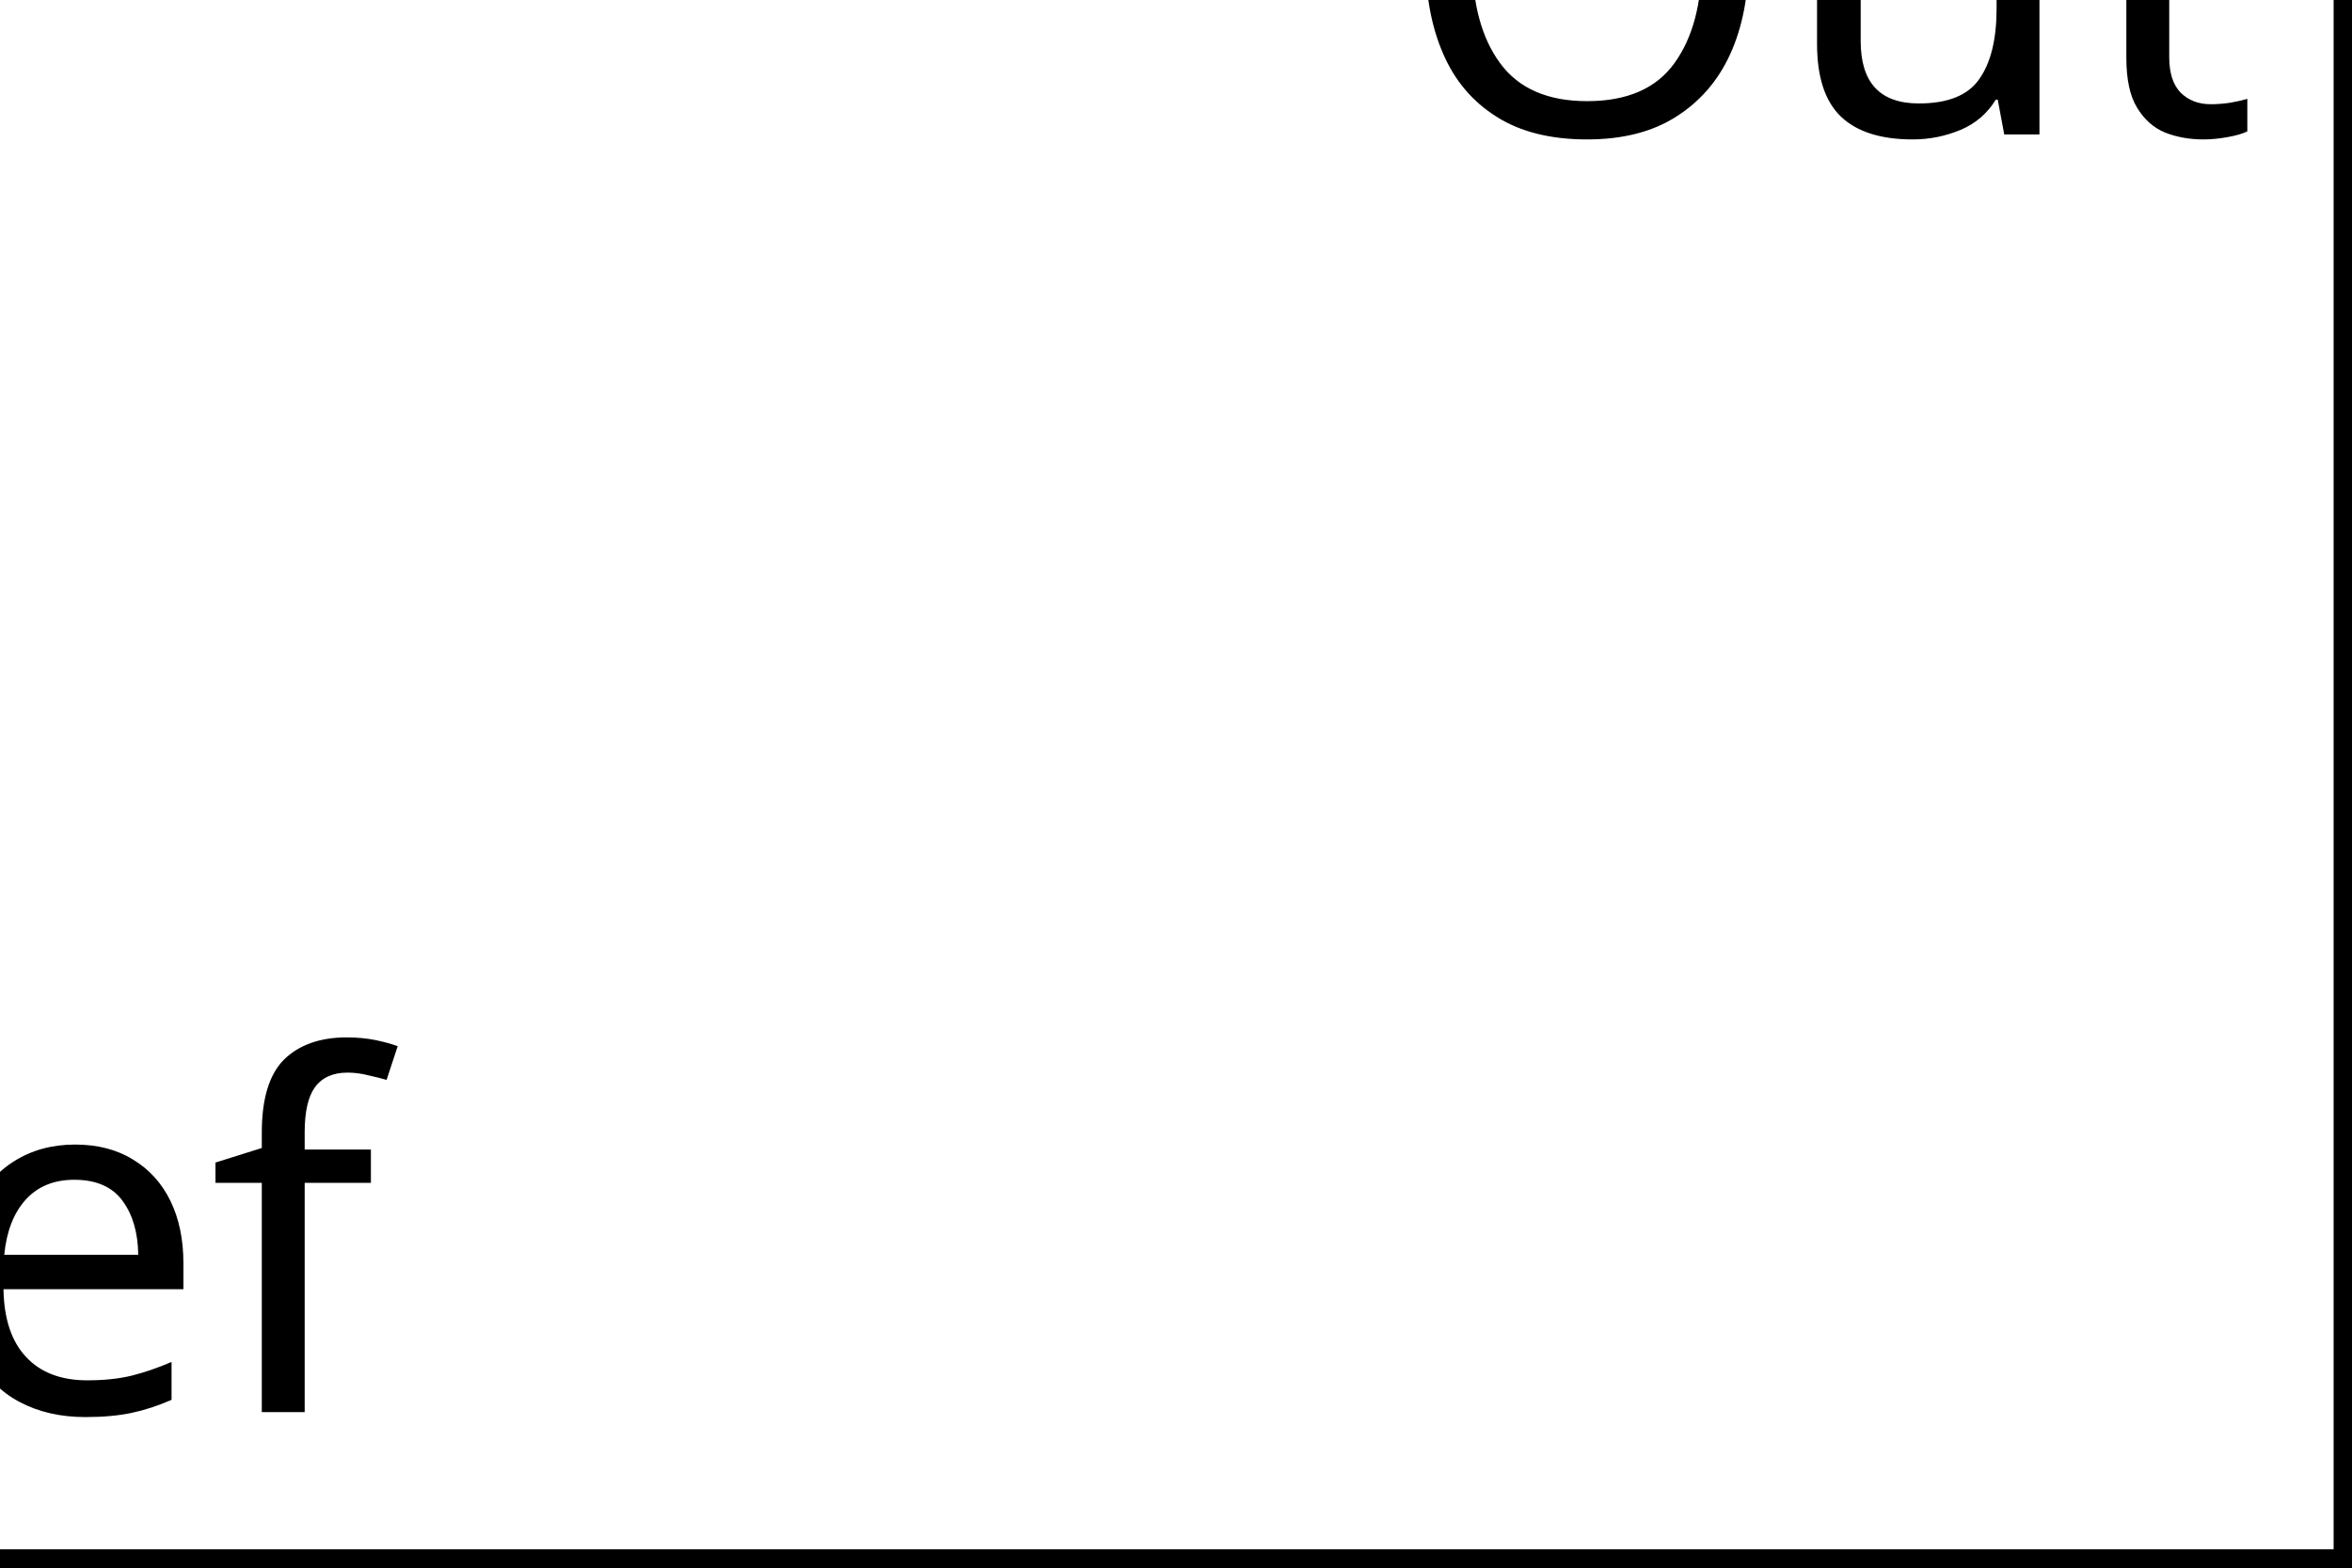
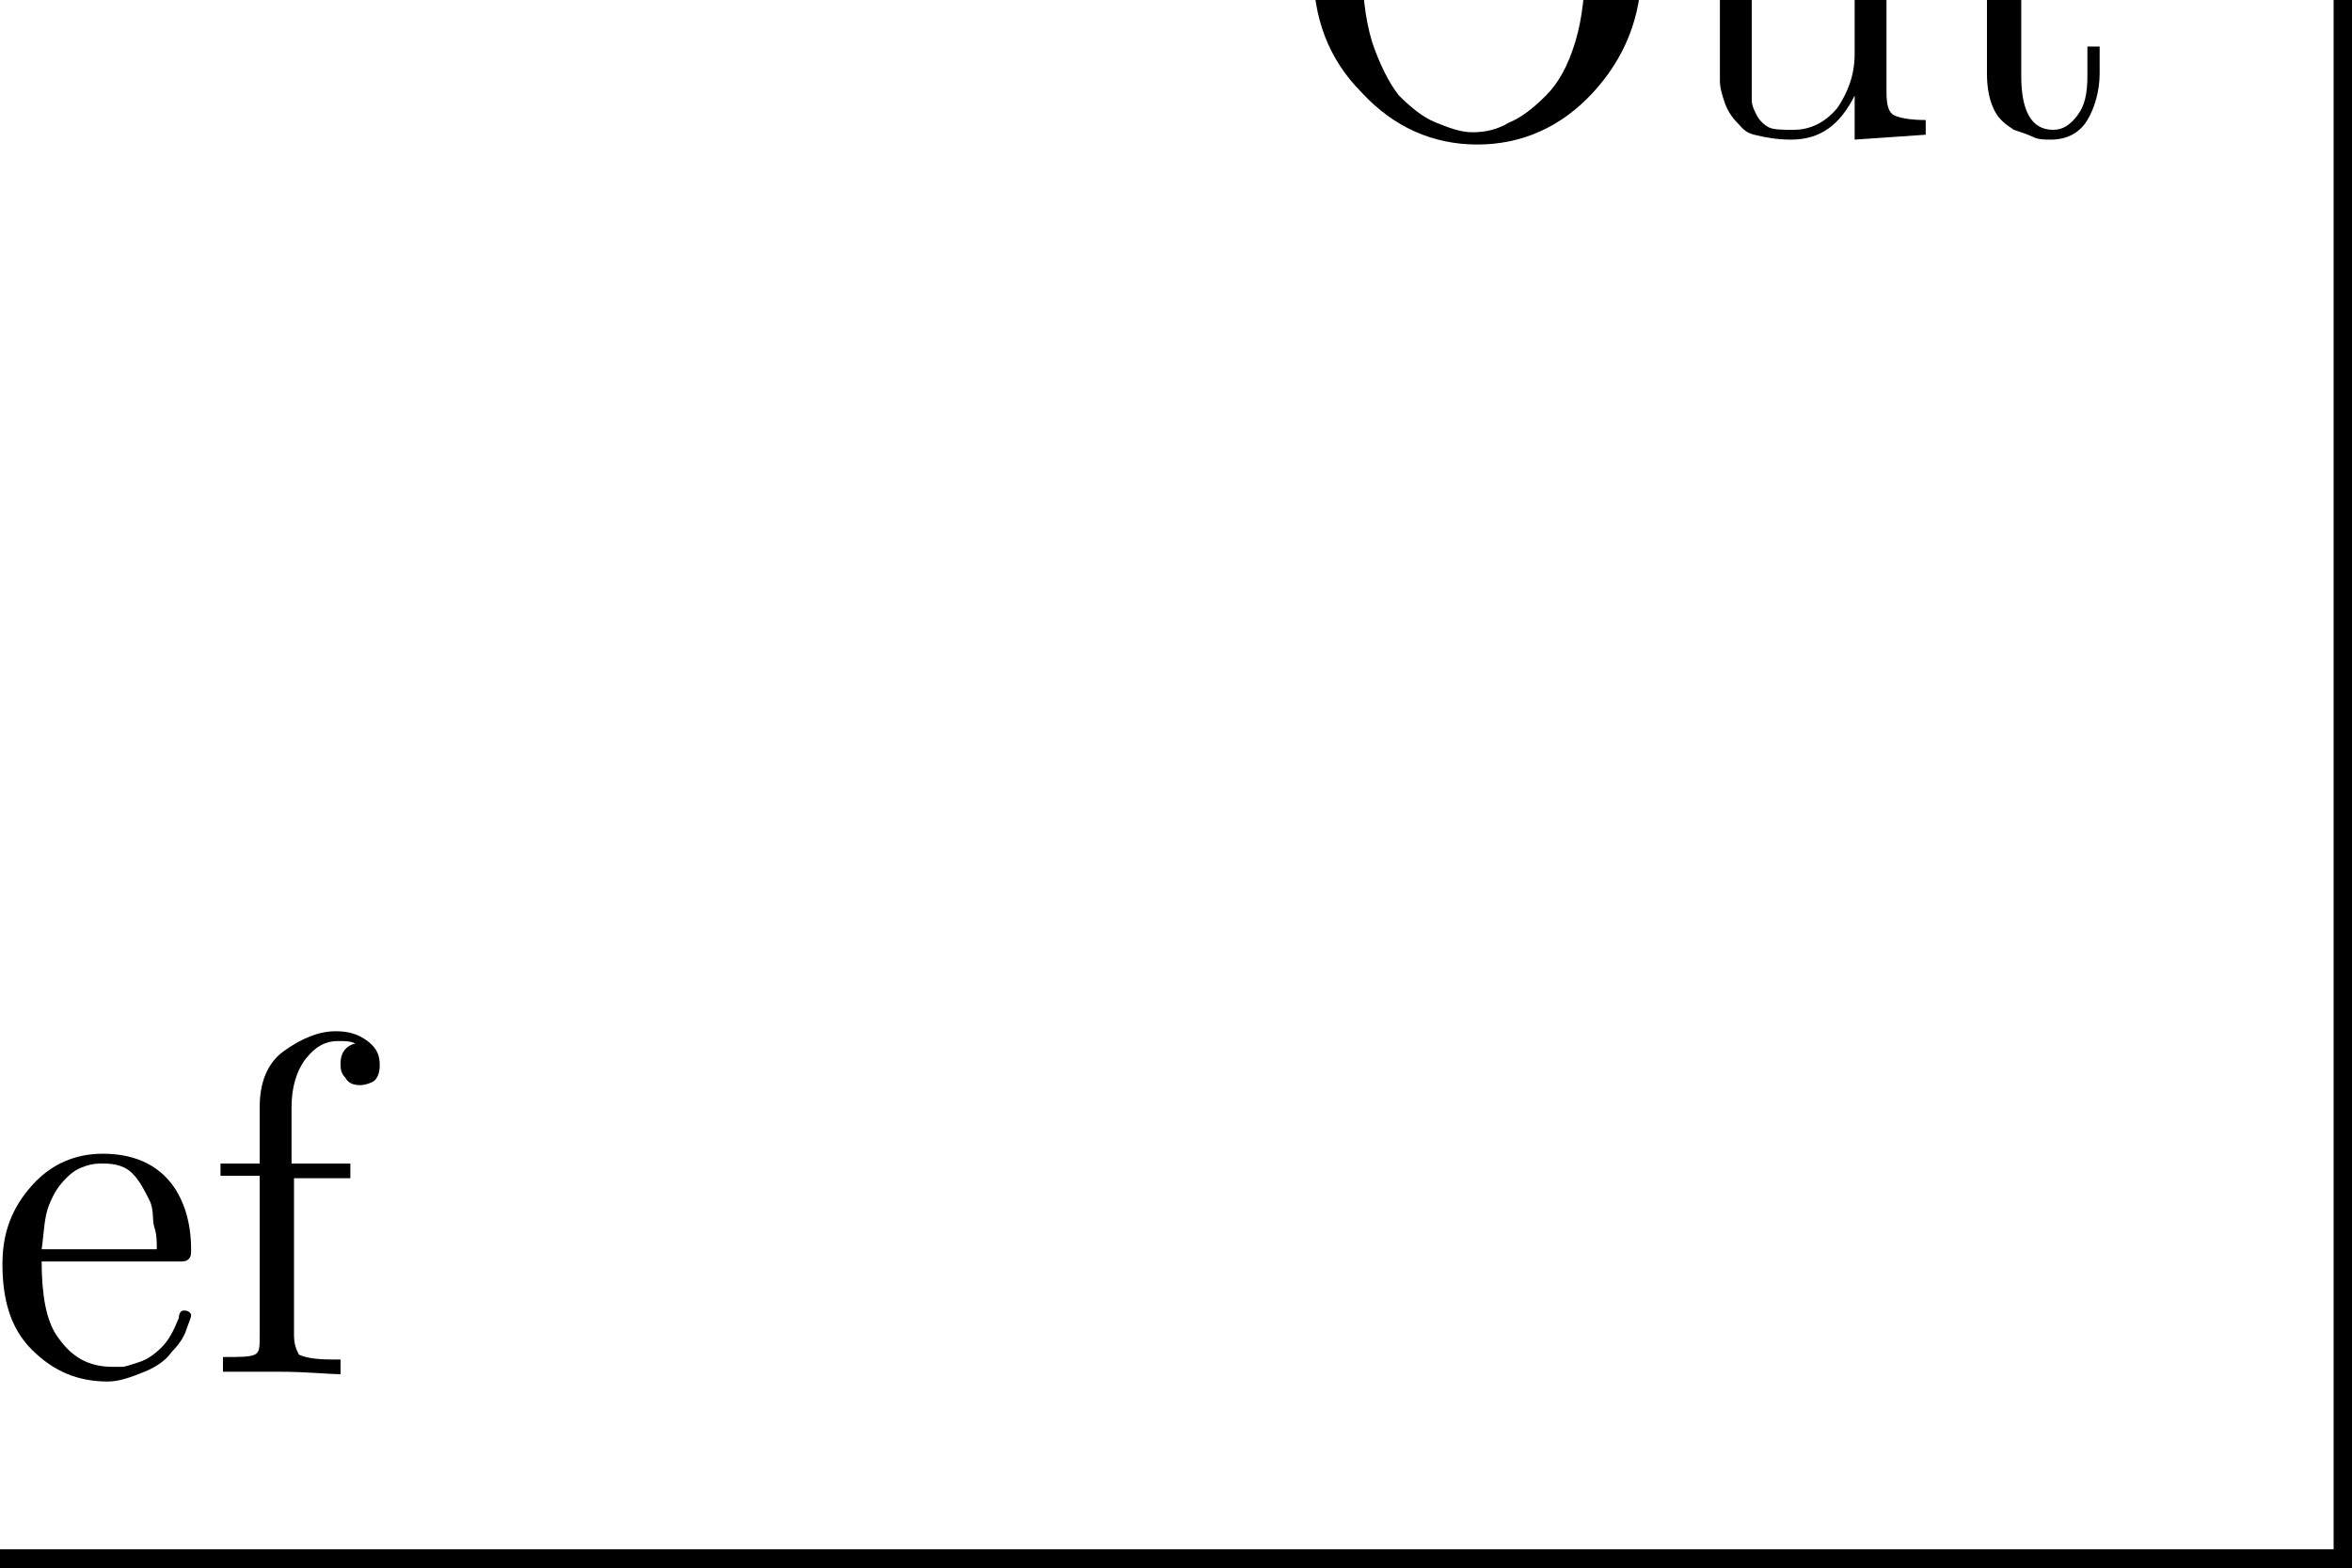
<svg xmlns="http://www.w3.org/2000/svg" version="1.1" id="Layer_1" x="0px" y="0px" viewBox="0 0 96 64" style="enable-background:new 0 0 96 64;" xml:space="preserve">
  <style type="text/css">
	.st0{fill:none;stroke:#000000;stroke-width:1.5;stroke-linecap:round;stroke-linejoin:round;stroke-miterlimit:10;}
- 	.st1{font-family:'CMUSerif-Roman';}
- 	.st2{font-size:20px;}
+ 	.st1{enable-background:new    ;}
</style>
  <rect x="-96" y="-42" class="st0" width="192" height="106" />
-   <text transform="matrix(1 0 0 1 -15.2207 57.648)" class="st1 st2">Ref</text>
-   <text transform="matrix(1 0 0 1 -90.3309 5.4889)" class="st1 st2">In</text>
-   <text transform="matrix(1 0 0 1 56.9658 5.4889)" class="st1 st2">Out</text>
+   <g class="st1">
+     <path d="M-14.5,56.1v-0.6h0.5c0.7,0,1.2-0.1,1.3-0.2s0.2-0.4,0.2-0.8V44c0-0.4-0.1-0.6-0.3-0.8S-13.3,43-14,43h-0.5v-0.6h6.3   c1.5,0,2.7,0.4,3.7,1.1S-3,45-3,46c0,0.7-0.3,1.4-1,2s-1.5,1-2.5,1.3c1.3,0.5,2.1,1.2,2.4,2.3l0.3,1.6c0.1,0.4,0.1,0.7,0.1,0.9   s0.1,0.4,0.1,0.7s0.1,0.5,0.2,0.6s0.1,0.3,0.2,0.4s0.2,0.2,0.3,0.3s0.3,0.1,0.4,0.1c0.3,0,0.6-0.1,0.8-0.4s0.4-0.7,0.5-1.4   c0-0.2,0.1-0.3,0.2-0.3c0.2,0,0.3,0.1,0.3,0.3c0,0.2,0,0.4-0.1,0.6s-0.1,0.5-0.3,0.7s-0.3,0.5-0.6,0.6s-0.6,0.3-0.9,0.3   c-1,0-1.9-0.3-2.5-0.8c-0.3-0.2-0.5-0.5-0.6-0.8s-0.2-0.6-0.2-0.8s0-0.6,0-1.2c0-0.8,0-1.3-0.1-1.7s-0.3-0.7-0.6-1   c-0.5-0.5-1.1-0.7-1.9-0.7h-2.3v5.1c0,0.4,0.1,0.6,0.2,0.8c0.2,0.1,0.6,0.2,1.3,0.2h0.5v0.6c-0.5,0-1.5-0.1-2.9-0.1   S-14,56-14.5,56.1z M-10.7,49h2.2c0.7,0,1.3-0.1,1.8-0.3s0.8-0.4,1.1-0.7s0.4-0.6,0.5-0.9s0.1-0.7,0.1-1.1c0-0.5-0.1-0.9-0.2-1.2   s-0.3-0.6-0.5-0.8s-0.5-0.4-0.7-0.5s-0.5-0.2-0.9-0.3S-7.9,43-8.2,43s-0.6,0-0.9,0c-0.7,0-1,0-1.2,0c-0.1,0-0.3,0.1-0.3,0.1   s-0.1,0.1-0.1,0.2s0,0.2,0,0.4V49z" />
+     <path d="M0.1,51.6c0-1.3,0.4-2.3,1.2-3.2c0.8-0.9,1.8-1.3,2.9-1.3c1.2,0,2.1,0.4,2.7,1.1s0.9,1.7,0.9,2.8c0,0.2,0,0.3-0.1,0.4   s-0.2,0.1-0.4,0.1H1.7c0,1.4,0.2,2.4,0.6,3c0.6,0.9,1.3,1.3,2.3,1.3c0.1,0,0.3,0,0.4,0s0.4-0.1,0.7-0.2c0.3-0.1,0.6-0.3,0.9-0.6   s0.5-0.7,0.7-1.2c0-0.2,0.1-0.3,0.2-0.3c0.2,0,0.3,0.1,0.3,0.2c0,0.1-0.1,0.3-0.2,0.6c-0.1,0.3-0.3,0.6-0.6,0.9   c-0.2,0.3-0.6,0.6-1.1,0.8c-0.5,0.2-1,0.4-1.5,0.4c-1.2,0-2.2-0.4-3.1-1.3S0.1,53,0.1,51.6z M1.7,51h4.7c0-0.3,0-0.6-0.1-0.9   S6.3,49.4,6.1,49s-0.4-0.8-0.7-1.1s-0.7-0.4-1.2-0.4c-0.2,0-0.4,0-0.7,0.1s-0.5,0.2-0.8,0.5s-0.5,0.6-0.7,1.1S1.8,50.3,1.7,51z" />
+     <path d="M9,48.1v-0.6h1.6v-2.3c0-1,0.3-1.8,1-2.3s1.4-0.8,2.1-0.8c0.5,0,0.9,0.1,1.3,0.4s0.5,0.6,0.5,1c0,0.3-0.1,0.5-0.2,0.6   s-0.4,0.2-0.6,0.2c-0.3,0-0.5-0.1-0.6-0.3c-0.2-0.2-0.2-0.4-0.2-0.6c0-0.4,0.2-0.7,0.6-0.8c-0.2-0.1-0.4-0.1-0.7-0.1   c-0.5,0-0.9,0.2-1.3,0.7c-0.4,0.5-0.6,1.2-0.6,2v2.3h2.4v0.6h-2.3v6.4c0,0.4,0.1,0.6,0.2,0.8c0.2,0.1,0.6,0.2,1.3,0.2h0.4v0.6   c-0.5,0-1.4-0.1-2.5-0.1c-0.2,0-0.4,0-0.6,0s-0.5,0-0.9,0c-0.3,0-0.6,0-0.8,0v-0.6c0.7,0,1.1,0,1.3-0.1s0.2-0.3,0.2-0.8v-6.5H9z" />
+   </g>
+   <g class="st1">
+     <path d="M-86.4,5.5V4.9h0.5c0.7,0,1.2-0.1,1.4-0.2s0.3-0.4,0.3-0.8V-6.6c0-0.4-0.1-0.6-0.3-0.8s-0.6-0.2-1.4-0.2h-0.5v-0.6   c0.5,0,1.5,0.1,3.1,0.1c1.6,0,2.6,0,3-0.1v0.6h-0.5c-0.7,0-1.2,0.1-1.4,0.2s-0.3,0.4-0.3,0.8V3.9c0,0.4,0.1,0.6,0.3,0.8   c0.2,0.1,0.6,0.2,1.4,0.2h0.5v0.6c-0.5,0-1.5-0.1-3.1-0.1C-84.9,5.4-85.9,5.4-86.4,5.5z" />
+     <path d="M-79.1,5.5V4.9c0.7,0,1.2,0,1.3-0.1c0.2-0.1,0.2-0.3,0.2-0.8v-5.4c0-0.5-0.1-0.8-0.3-0.9c-0.2-0.1-0.6-0.2-1.3-0.2v-0.6   l2.8-0.2l0,2.1c0.6-1.4,1.6-2.1,3-2.1c1,0,1.7,0.2,2.1,0.7c0.3,0.3,0.5,0.7,0.5,1.1c0.1,0.4,0.1,1,0.1,2v3.8c0,0.3,0.1,0.5,0.3,0.5   s0.6,0.1,1.2,0.1v0.6c-1.4,0-2.1-0.1-2.2-0.1c-0.1,0-0.9,0-2.3,0.1V4.9c0.7,0,1.1,0,1.3-0.1S-72,4.4-72,4v-4.7   c0-0.7-0.1-1.2-0.3-1.6c-0.2-0.4-0.6-0.6-1.2-0.6c-0.7,0-1.3,0.3-1.9,0.9s-0.8,1.4-0.8,2.3V4c0,0.4,0.1,0.7,0.3,0.8   s0.6,0.1,1.3,0.1v0.6c-1.4,0-2.1-0.1-2.2-0.1C-76.9,5.4-77.7,5.4-79.1,5.5z" />
+   </g>
+   <g class="st1">
+     <path d="M53.6-1.3c0-2,0.7-3.8,2-5.2c1.3-1.4,2.9-2.1,4.7-2.1c1.8,0,3.4,0.7,4.7,2.1c1.3,1.4,2,3.2,2,5.2c0,2-0.7,3.7-2,5.1   c-1.3,1.4-2.9,2.1-4.7,2.1c-1.8,0-3.4-0.7-4.7-2.1C54.2,2.4,53.6,0.7,53.6-1.3z M55.6-1.6c0,1.2,0.1,2.3,0.4,3.3   c0.3,0.9,0.7,1.7,1.1,2.2c0.5,0.5,1,0.9,1.5,1.1c0.5,0.2,1,0.4,1.5,0.4c0.5,0,1-0.1,1.5-0.4c0.5-0.2,1-0.6,1.5-1.1   c0.5-0.5,0.9-1.2,1.2-2.2c0.3-1,0.4-2.1,0.4-3.3c0-1-0.1-1.9-0.3-2.6C64.3-5,64-5.6,63.7-6.1C63.4-6.6,63-7,62.6-7.3   c-0.4-0.3-0.8-0.5-1.2-0.7c-0.4-0.1-0.8-0.2-1.1-0.2c-0.5,0-0.9,0.1-1.4,0.3c-0.5,0.2-1,0.5-1.5,1c-0.5,0.5-0.9,1.1-1.2,2   S55.6-2.8,55.6-1.6z" />
+     <path d="M68.6-2.5v-0.6l2.9-0.2v6.6c0,0.3,0,0.6,0,0.8c0,0.2,0.1,0.4,0.2,0.6c0.1,0.2,0.3,0.4,0.5,0.5s0.6,0.1,1,0.1   c0.7,0,1.3-0.3,1.8-0.9c0.4-0.6,0.7-1.3,0.7-2.2v-3.6c0-0.5-0.1-0.8-0.3-0.9s-0.6-0.2-1.3-0.2v-0.6l2.9-0.2v7.1   c0,0.5,0.1,0.8,0.3,0.9c0.2,0.1,0.6,0.2,1.3,0.2v0.6l-2.9,0.2V3.9c-0.6,1.2-1.4,1.8-2.6,1.8c-0.6,0-1.1-0.1-1.5-0.2   S71.1,5.2,70.9,5c-0.2-0.2-0.4-0.5-0.5-0.8s-0.2-0.6-0.2-0.9c0-0.2,0-0.5,0-1v-3c0-0.9-0.1-1.4-0.2-1.6S69.4-2.5,68.6-2.5z" />
+     <path d="M79.5-2.5v-0.4c0.6,0,1.1-0.3,1.5-0.7c0.4-0.4,0.7-0.9,0.8-1.5C82-5.6,82-6.2,82-6.8h0.5v3.7h2.9v0.6h-2.9v5.6   c0,1.4,0.4,2.2,1.3,2.2c0.4,0,0.7-0.2,1-0.6s0.4-0.9,0.4-1.6V1.9h0.5V3c0,0.7-0.2,1.4-0.5,1.9c-0.3,0.5-0.8,0.8-1.5,0.8   c-0.2,0-0.5,0-0.7-0.1c-0.2-0.1-0.5-0.2-0.8-0.3c-0.3-0.2-0.6-0.4-0.8-0.8c-0.2-0.4-0.3-0.9-0.3-1.5v-5.5H79.5z" />
+   </g>
+   <g class="st1">
+     <path d="M-19.4-30.3l0.7-4.1h0.5c0,0.2,0.1,0.3,0.2,0.4c0.1,0.1,0.3,0.1,0.7,0.2s0.9,0.1,1.7,0.1h4.8c0,0.3-0.1,0.5-0.2,0.7   l-2.7,3.8c-0.6,0.8-1,1.9-1.2,3.4c-0.1,1-0.2,2.1-0.2,3.3v1c0,0.7-0.3,1.1-0.9,1.1s-0.9-0.4-0.9-1.1c0-2.5,0.8-5.1,2.5-7.5   c0.2-0.3,0.6-0.8,1.2-1.7s1-1.4,1-1.4h-4.1c-1.2,0-1.9,0-2,0.1c-0.1,0.1-0.3,0.7-0.5,1.8H-19.4z" />
+     <path d="M-9.7-24c0-1.5,1-2.7,2.9-3.7c-0.8-0.6-1.3-0.9-1.5-1.1c-0.6-0.7-0.9-1.4-0.9-2.2c0-0.9,0.4-1.7,1.1-2.4   c0.7-0.6,1.6-1,2.6-1c1,0,1.8,0.3,2.5,0.8c0.7,0.6,1.1,1.3,1.1,2.1c0,1.2-0.8,2.3-2.4,3.1c1.1,0.7,1.7,1.1,2,1.4   c0.7,0.7,1,1.5,1,2.5c0,1.1-0.4,2-1.2,2.7c-0.8,0.7-1.8,1.1-2.9,1.1c-1.1,0-2.1-0.3-2.9-1S-9.7-22.9-9.7-24z M-8.7-24   c0,0.8,0.3,1.5,0.9,2.1c0.6,0.6,1.4,0.8,2.2,0.8c0.8,0,1.6-0.2,2.2-0.7s0.9-1.1,0.9-1.8c0-0.3,0-0.5-0.1-0.8   C-2.6-24.6-2.8-24.8-3-25c-0.2-0.2-0.3-0.3-0.4-0.4s-0.3-0.2-0.5-0.4l-2.5-1.6C-7.9-26.5-8.7-25.3-8.7-24z M-8.3-31.7   c0,0.6,0.3,1.2,1,1.6l2.5,1.6c1.3-0.8,2-1.7,2-2.8c0-0.7-0.3-1.3-0.8-1.8s-1.2-0.7-1.9-0.7c-0.7,0-1.4,0.2-1.9,0.6   C-8-32.8-8.3-32.3-8.3-31.7z" />
+     <path d="M-0.3-20.9v-0.6c1,0,1.9-0.4,2.6-1.2l1.9-2.4l-2-2.6c-0.5-0.6-0.8-1-1-1.1s-0.7-0.2-1.3-0.2v-0.6c0.5,0,1.2,0.1,1.9,0.1   c0.4,0,1.1,0,2.2-0.1v0.6c-0.5,0-0.7,0.2-0.7,0.5c0,0.1,0.1,0.2,0.2,0.4l1.6,2l1.2-1.6c0.2-0.2,0.3-0.5,0.3-0.7   c0-0.4-0.2-0.6-0.6-0.6v-0.6c0.5,0,1.2,0.1,1.9,0.1c0.6,0,1.1,0,1.6-0.1v0.6c-1,0-1.8,0.4-2.4,1c-0.3,0.3-0.9,1-1.8,2.3l2.7,3.5   c0.2,0.3,0.4,0.5,0.7,0.5s0.6,0.1,1.2,0.1v0.6C9.2-21,8.5-21,7.9-21c-0.2,0-1,0-2.2,0.1v-0.6c0.2,0,0.4-0.1,0.5-0.2   s0.2-0.2,0.2-0.3c0-0.1-0.1-0.3-0.4-0.7l-1.5-2c-1,1.2-1.6,1.9-1.7,2.2c-0.1,0.1-0.1,0.2-0.1,0.3c0,0.4,0.2,0.6,0.6,0.6v0.6   c-1,0-1.6-0.1-1.9-0.1C0.8-21,0.2-21-0.3-20.9z" />
+     <path d="M10.2-20.9v-0.6c1,0,1.9-0.4,2.6-1.2l1.9-2.4l-2-2.6c-0.5-0.6-0.8-1-1-1.1s-0.7-0.2-1.3-0.2v-0.6c0.5,0,1.2,0.1,1.9,0.1   c0.4,0,1.1,0,2.2-0.1v0.6c-0.5,0-0.7,0.2-0.7,0.5c0,0.1,0.1,0.2,0.2,0.4l1.6,2l1.2-1.6c0.2-0.2,0.3-0.5,0.3-0.7   c0-0.4-0.2-0.6-0.6-0.6v-0.6c0.5,0,1.2,0.1,1.9,0.1c0.6,0,1.1,0,1.6-0.1v0.6c-1,0-1.8,0.4-2.4,1c-0.3,0.3-0.9,1-1.8,2.3l2.7,3.5   c0.2,0.3,0.4,0.5,0.7,0.5s0.6,0.1,1.2,0.1v0.6c-0.6,0-1.2-0.1-1.9-0.1c-0.2,0-1,0-2.2,0.1v-0.6c0.2,0,0.4-0.1,0.5-0.2   S17-22,17-22.1c0-0.1-0.1-0.3-0.4-0.7l-1.5-2c-1,1.2-1.6,1.9-1.7,2.2c-0.1,0.1-0.1,0.2-0.1,0.3c0,0.4,0.2,0.6,0.6,0.6v0.6   c-1,0-1.6-0.1-1.9-0.1C11.3-21,10.8-21,10.2-20.9z" />
+   </g>
</svg>
